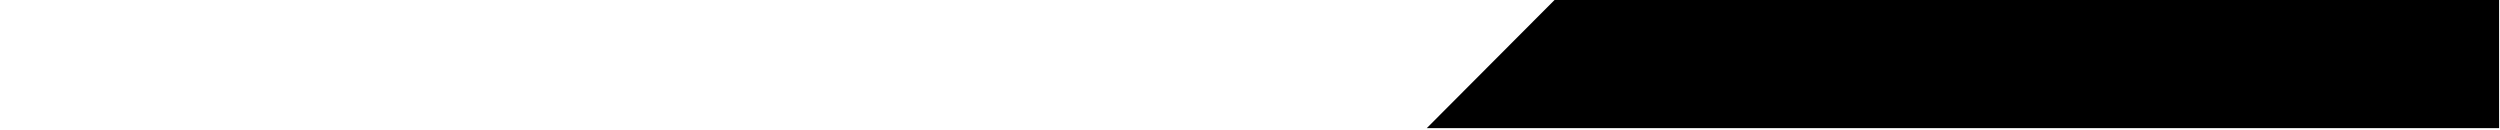
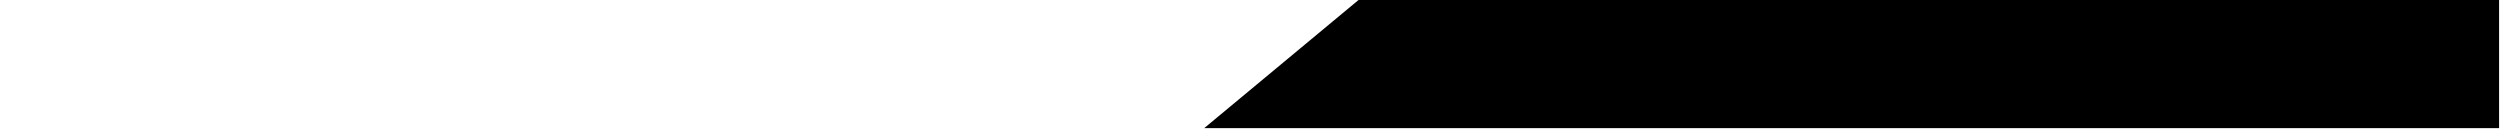
<svg xmlns="http://www.w3.org/2000/svg" version="1.1" id="Calque_1" x="0px" y="0px" viewBox="0 0 1366 70.5" style="enable-background:new 0 0 1366 70.5;" xml:space="preserve">
-   <polygon points="849.4,0 779.6,70 1365.5,70 1365.5,0 " />
+   <polygon points="742.3,0 658,70 1365.5,70 1365.5,0 " />
</svg>
